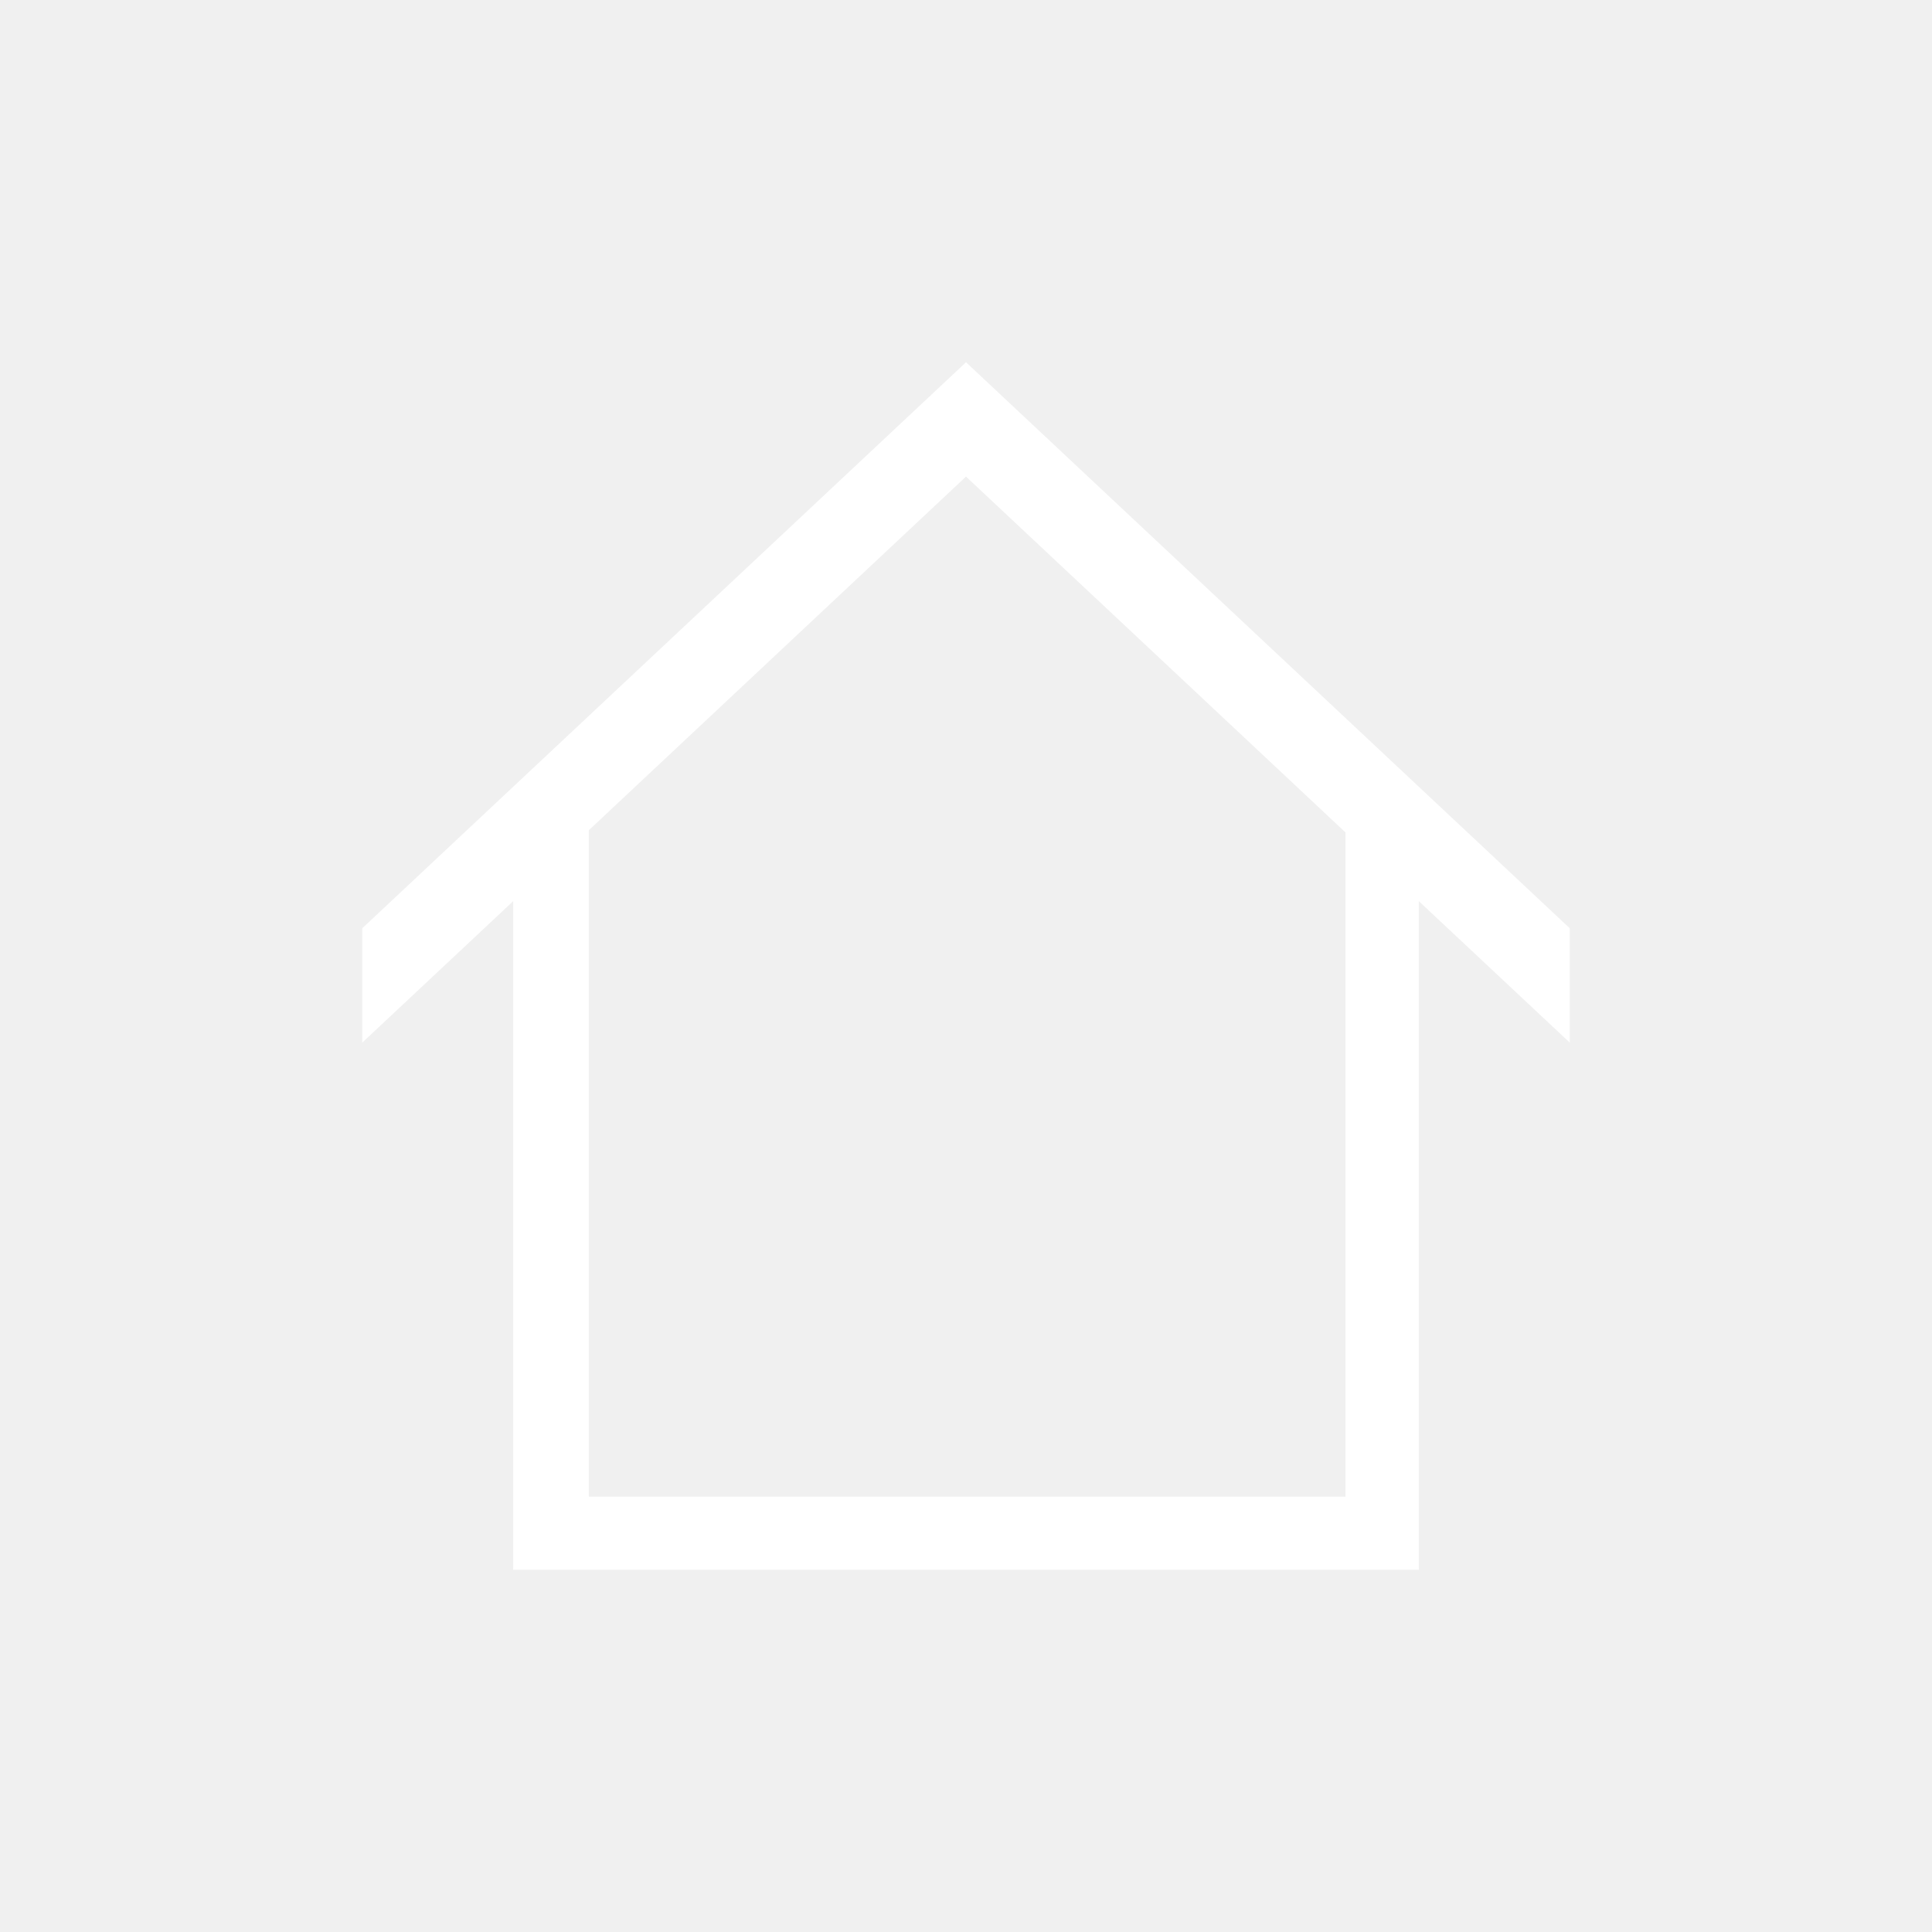
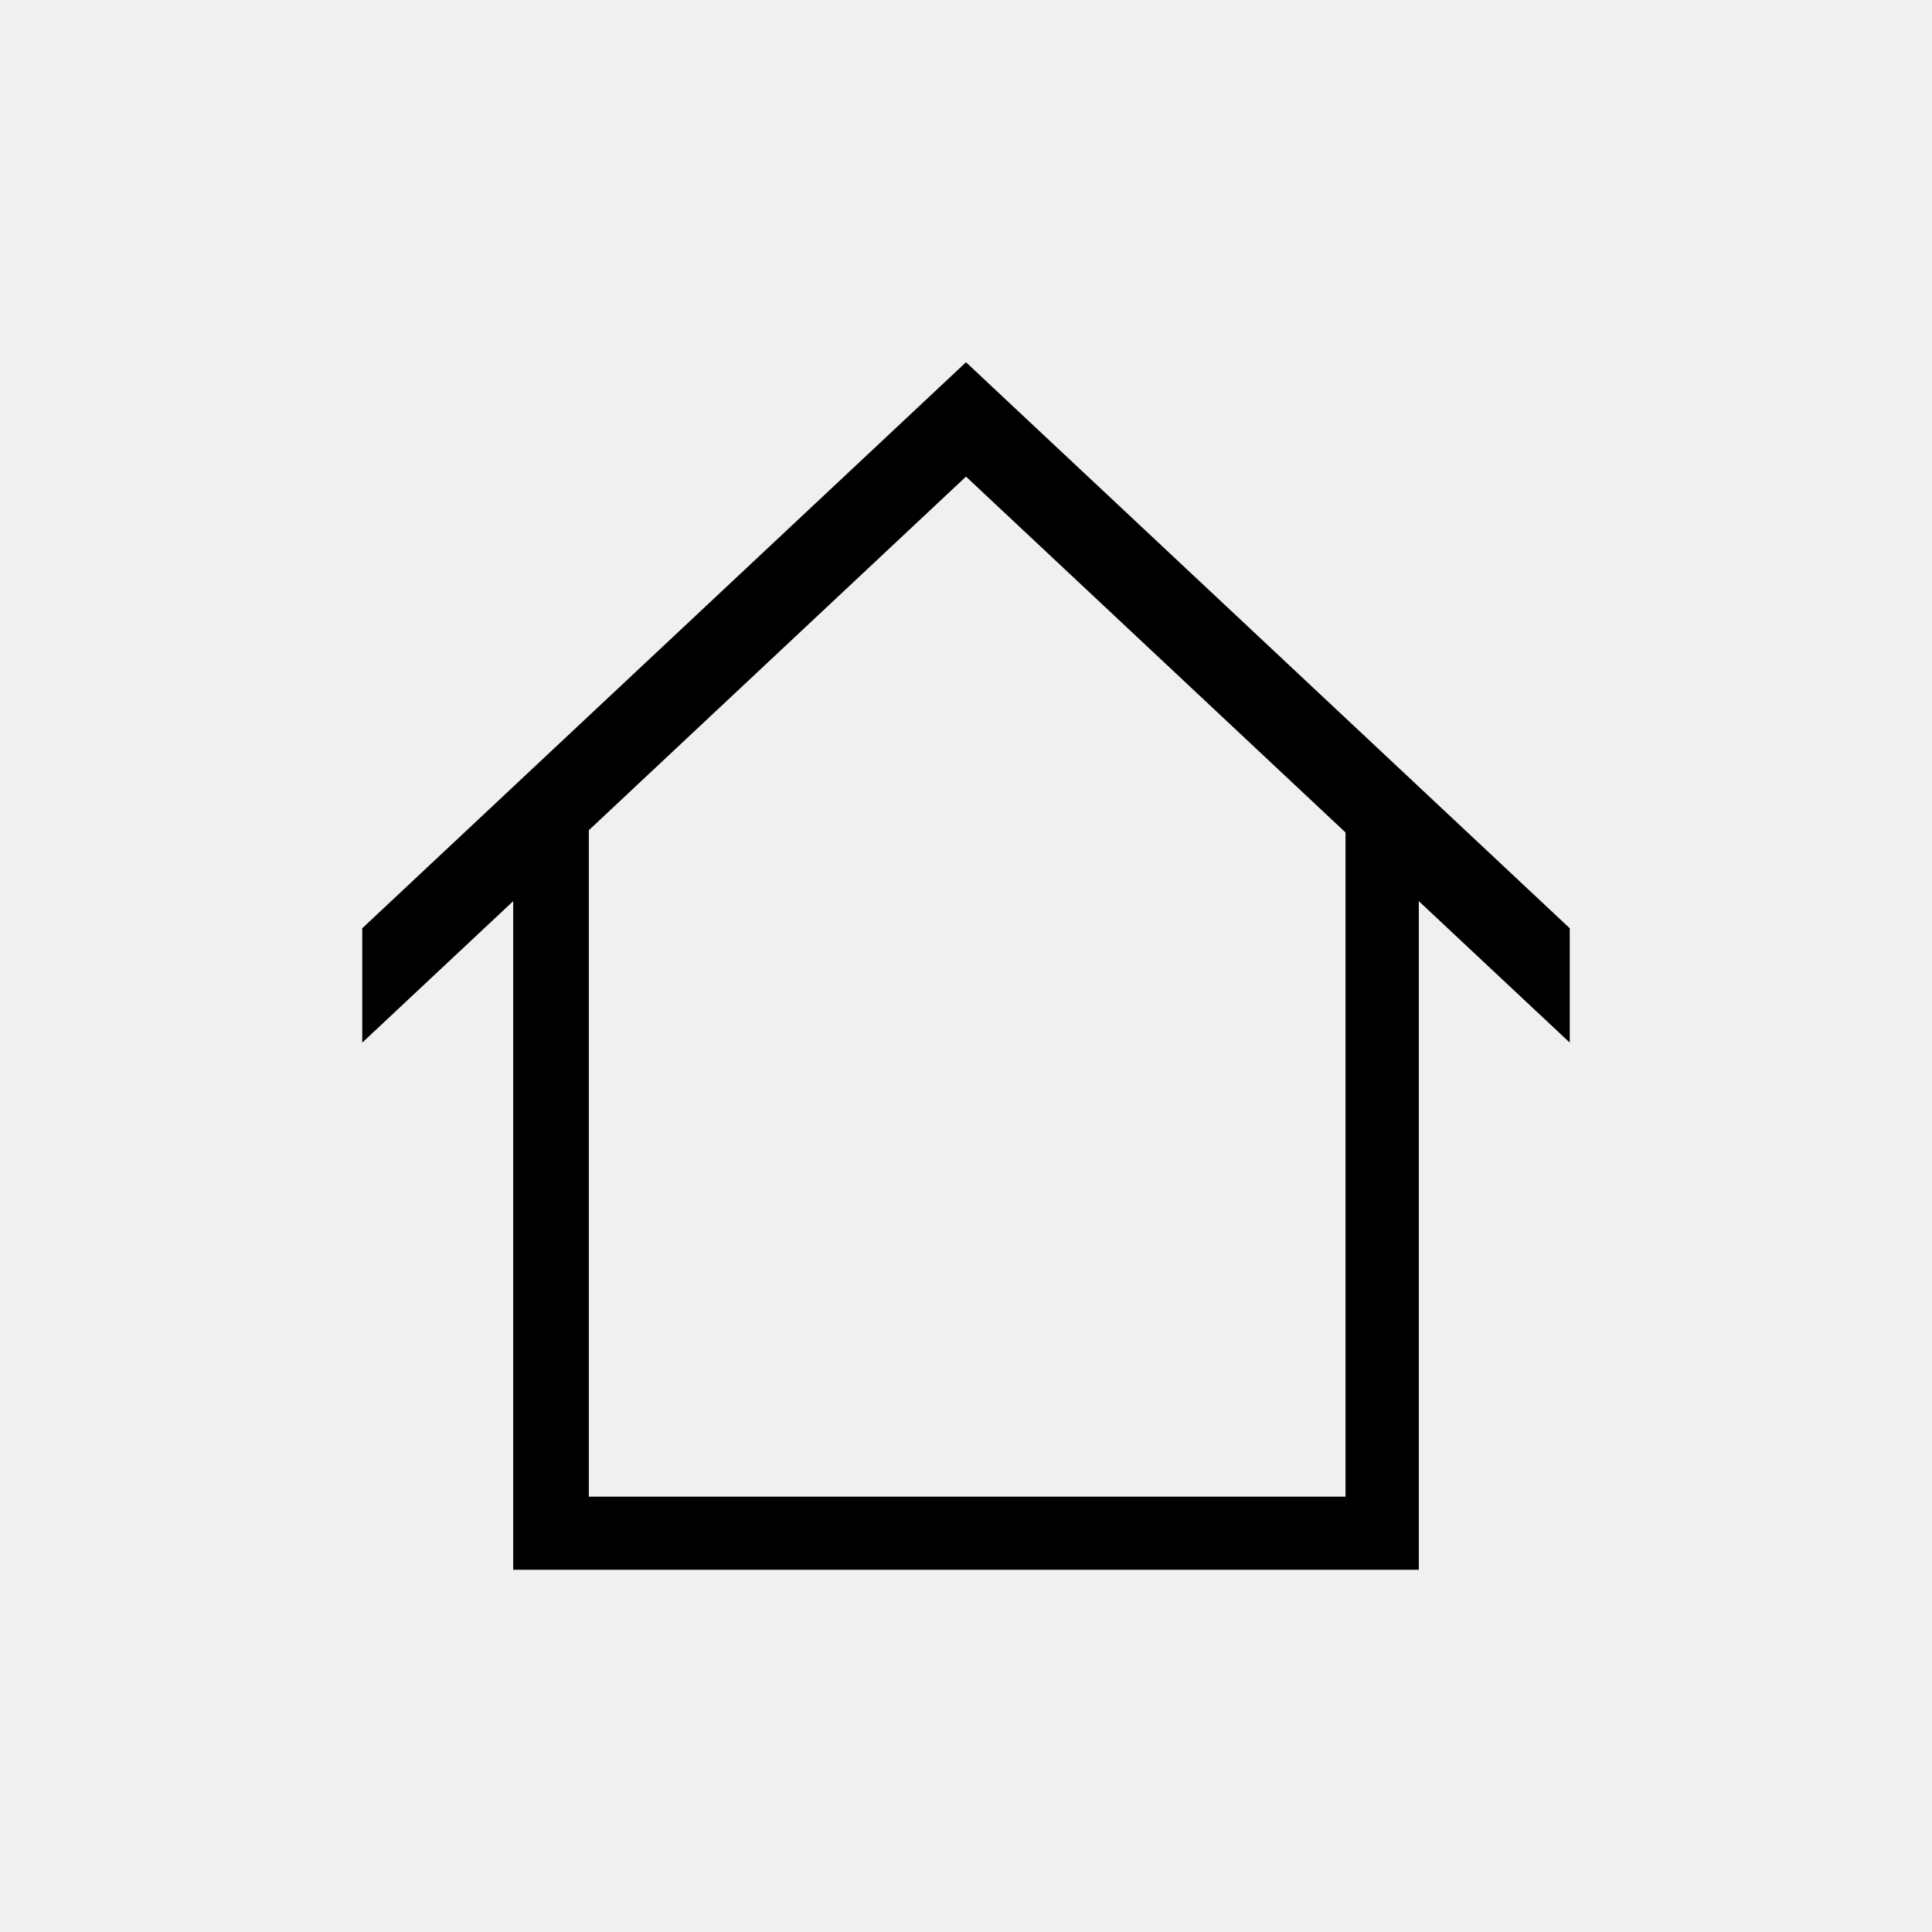
<svg xmlns="http://www.w3.org/2000/svg" width="32px" height="32px" viewBox="0 0 32 32" version="1.1">
-   <g fill-rule="nonzero" fill="#ffffff" transform="translate(6, 6)">
+   <g fill-rule="nonzero" fill="#000000" transform="translate(6, 6)">
    <path d="M20,9.375 L10,0 L0,9.375 L0,11.269 L2.5,8.926 L2.5,20 L17.5,20 L17.5,8.926 L20,11.269 L20,9.375 Z M16.286,18.789 L3.753,18.789 L3.753,7.751 L10,1.894 L16.286,7.788 L16.286,18.789 L16.286,18.789 Z" id="Shape" />
  </g>
</svg>
